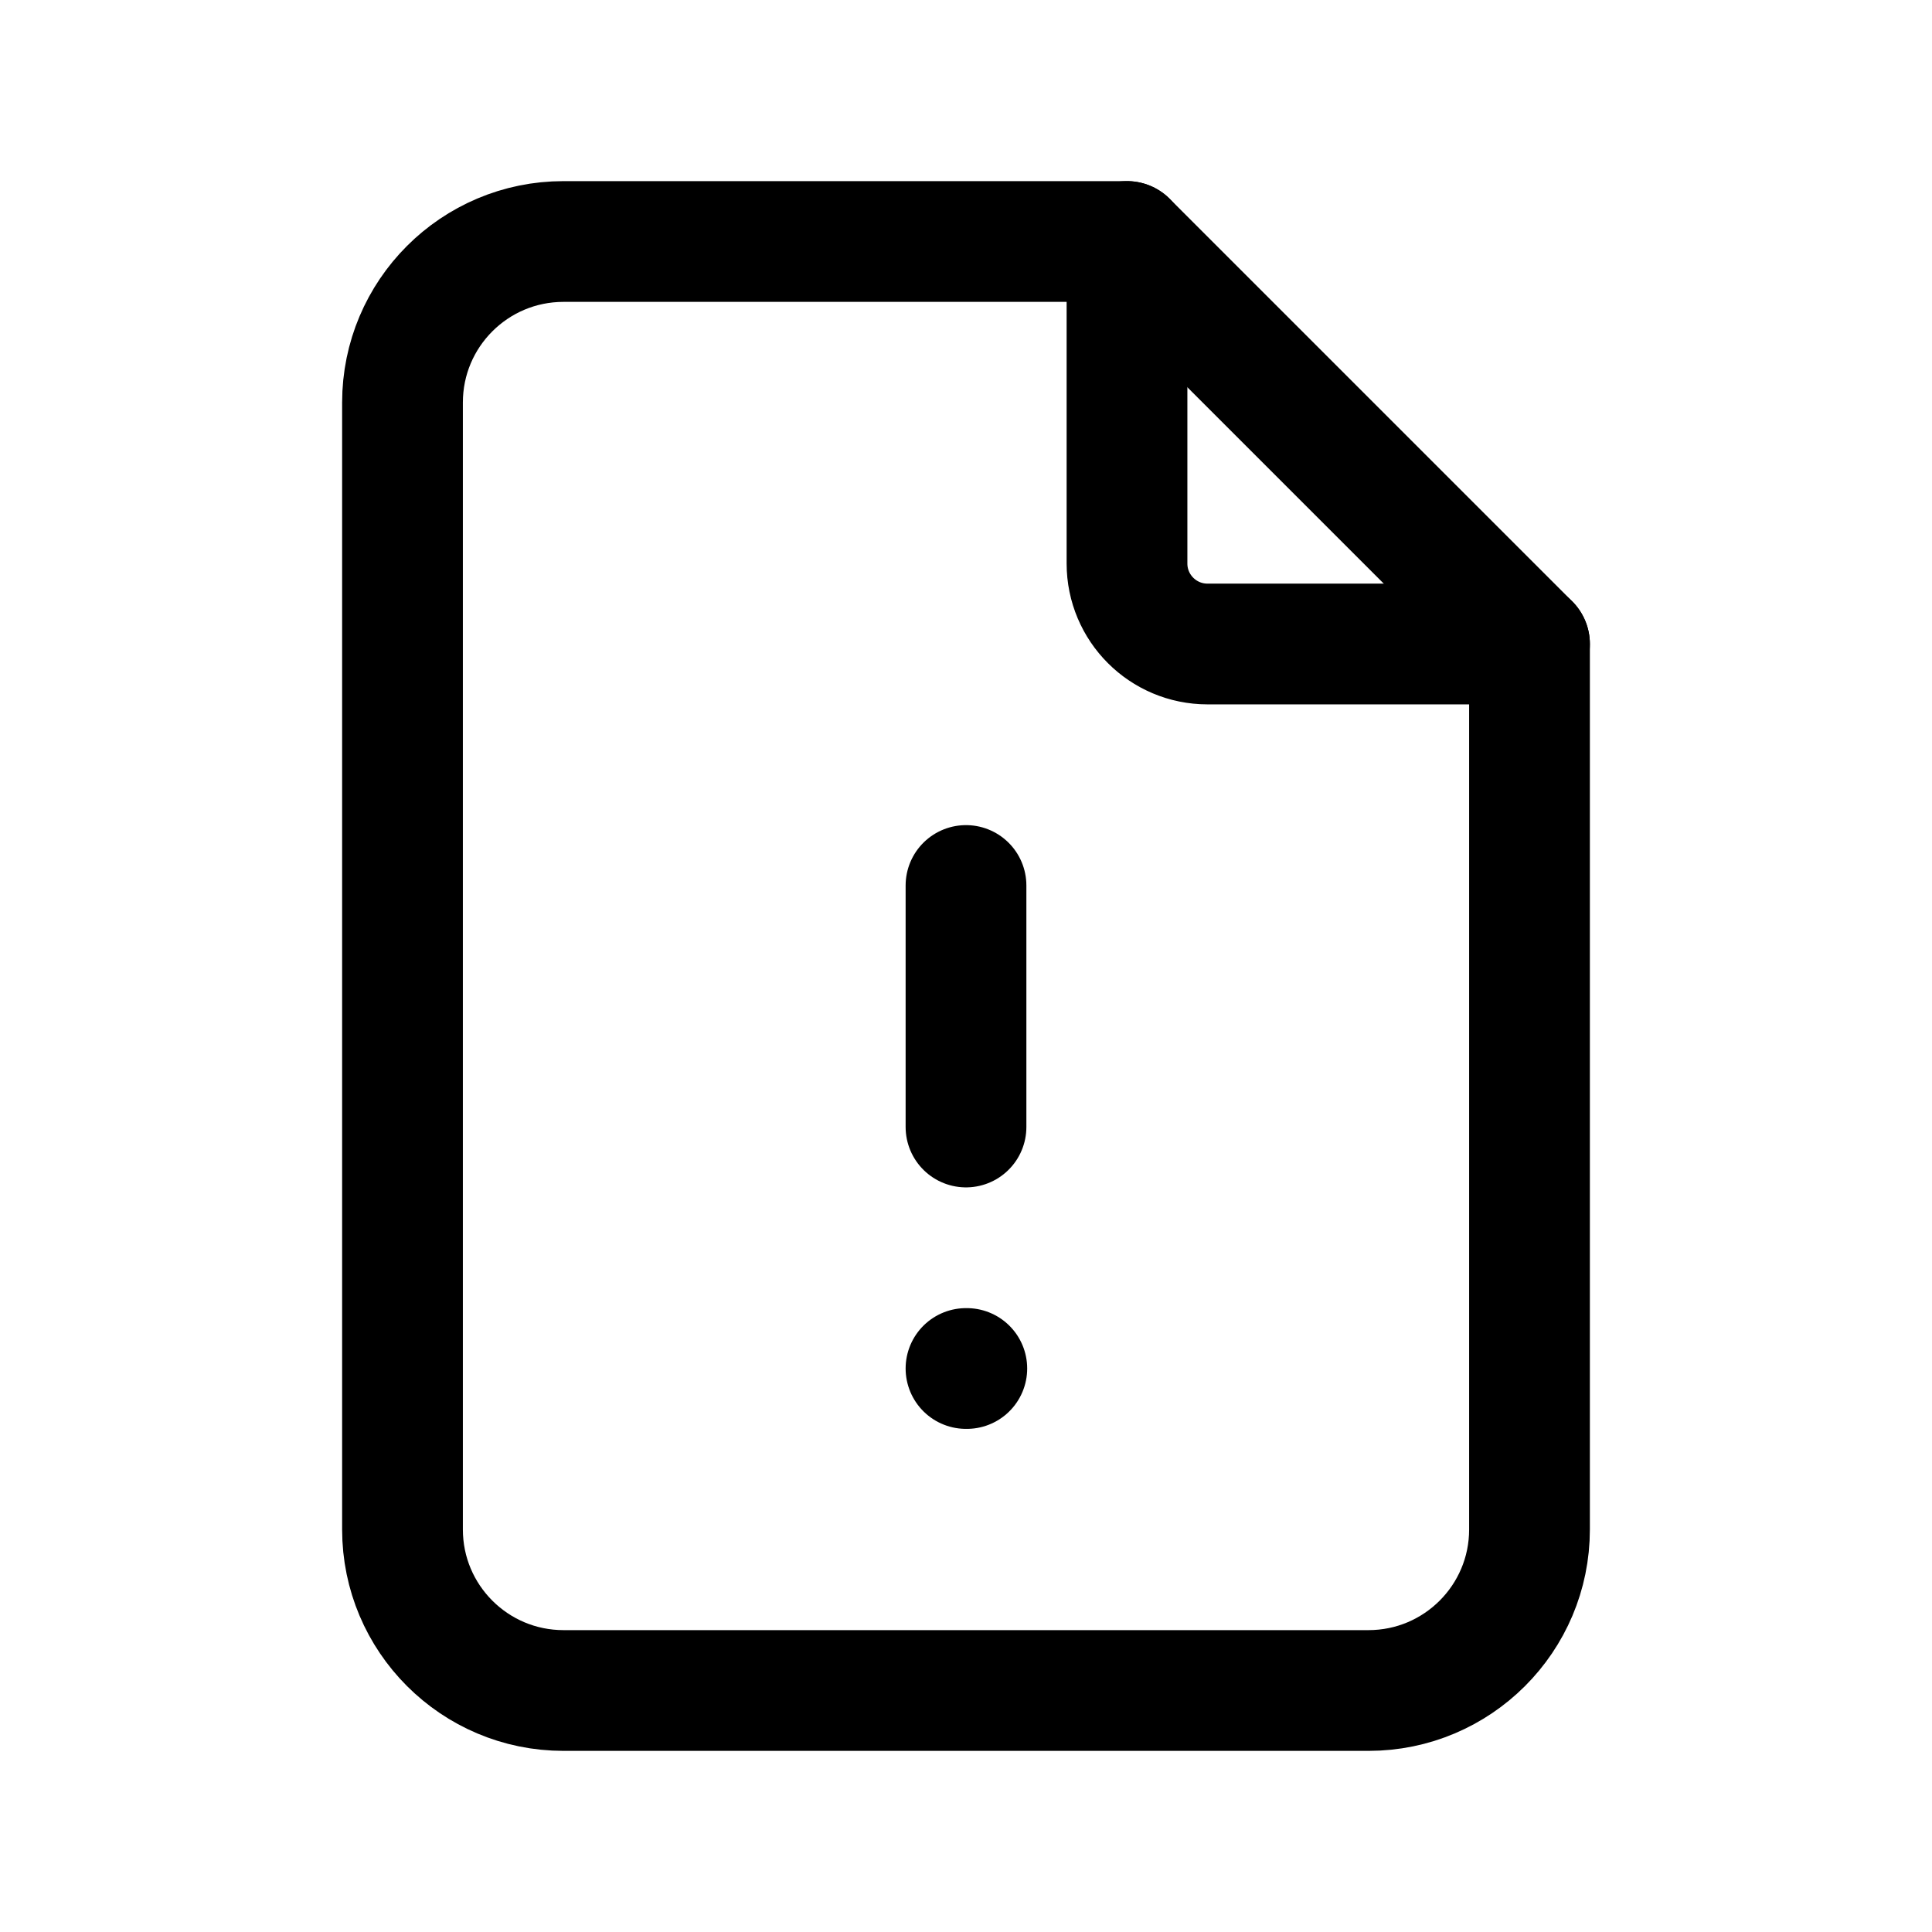
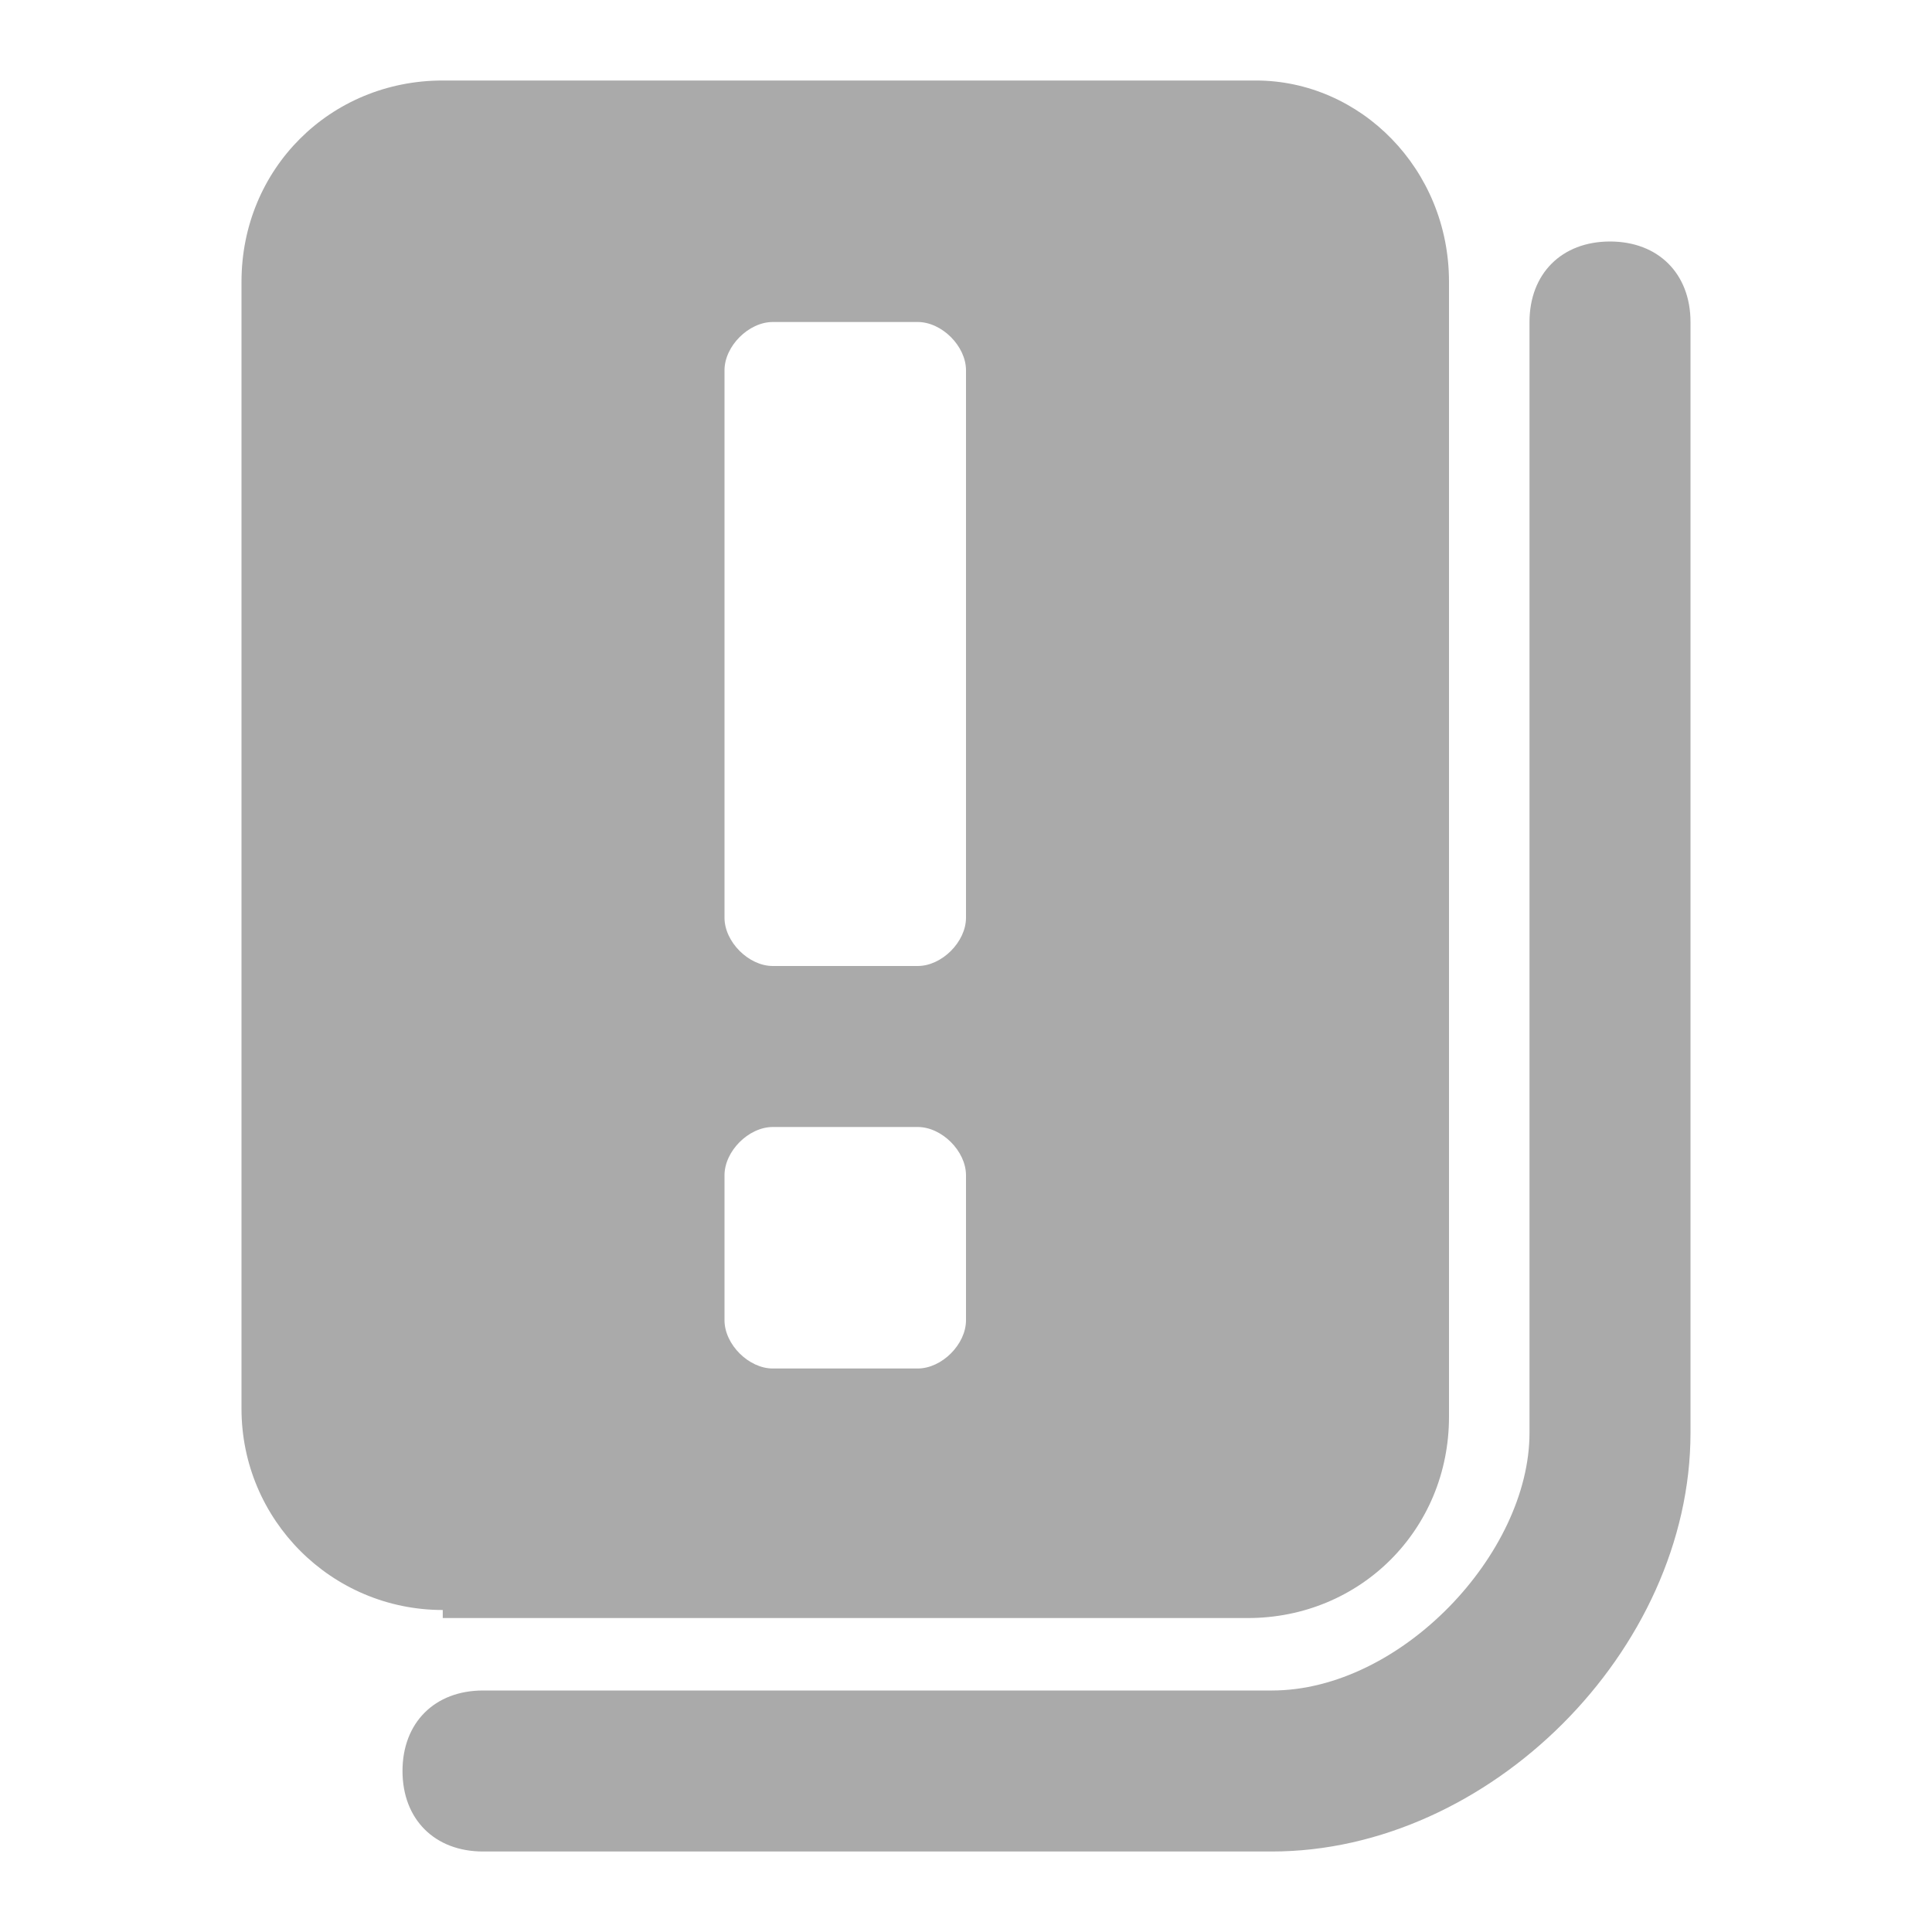
- <svg xmlns="http://www.w3.org/2000/svg" data-icon-name="icon-tabler-file-alert" width="24" height="24" viewBox="0 0 24 24" stroke-width="1.5" stroke="currentColor" fill="none" stroke-linecap="round" stroke-linejoin="round" role="img">
-   <path stroke="none" d="M0 0h24v24H0z" fill="none" />
-   <path d="M14 3v4a1 1 0 0 0 1 1h4" />
-   <path d="M17 21h-10a2 2 0 0 1 -2 -2v-14a2 2 0 0 1 2 -2h7l5 5v11a2 2 0 0 1 -2 2z" />
-   <line x1="12" y1="17" x2="12.01" y2="17" />
-   <line x1="12" y1="11" x2="12" y2="14" />
+ <svg xmlns="http://www.w3.org/2000/svg" width="24" height="24" viewBox="0 0 24 24">
+   <path fill="#AAA" d="M21 4v13.8c0 2.7-2.5 5.2-5.2 5.2H6c-.6 0-1-.4-1-1s.4-1 1-1h9.8c1.6 0 3.2-1.7 3.2-3.2V4c0-.6.4-1 1-1s1 .4 1 1zM5.5 20A2.5 2.5 0 0 1 3 17.5v-14C3 2.1 4.1 1 5.5 1h10.1C16.9 1 18 2.1 18 3.5v14.1c0 1.4-1.1 2.5-2.5 2.5h-10zM9 11.4c0 .3.3.6.6.6h1.8c.3 0 .6-.3.6-.6V4.6c0-.3-.3-.6-.6-.6H9.6c-.3 0-.6.3-.6.6v6.8zm0 5c0 .3.3.6.6.6h1.8c.3 0 .6-.3.6-.6v-1.8c0-.3-.3-.6-.6-.6H9.6c-.3 0-.6.3-.6.6v1.8z" />
</svg>
